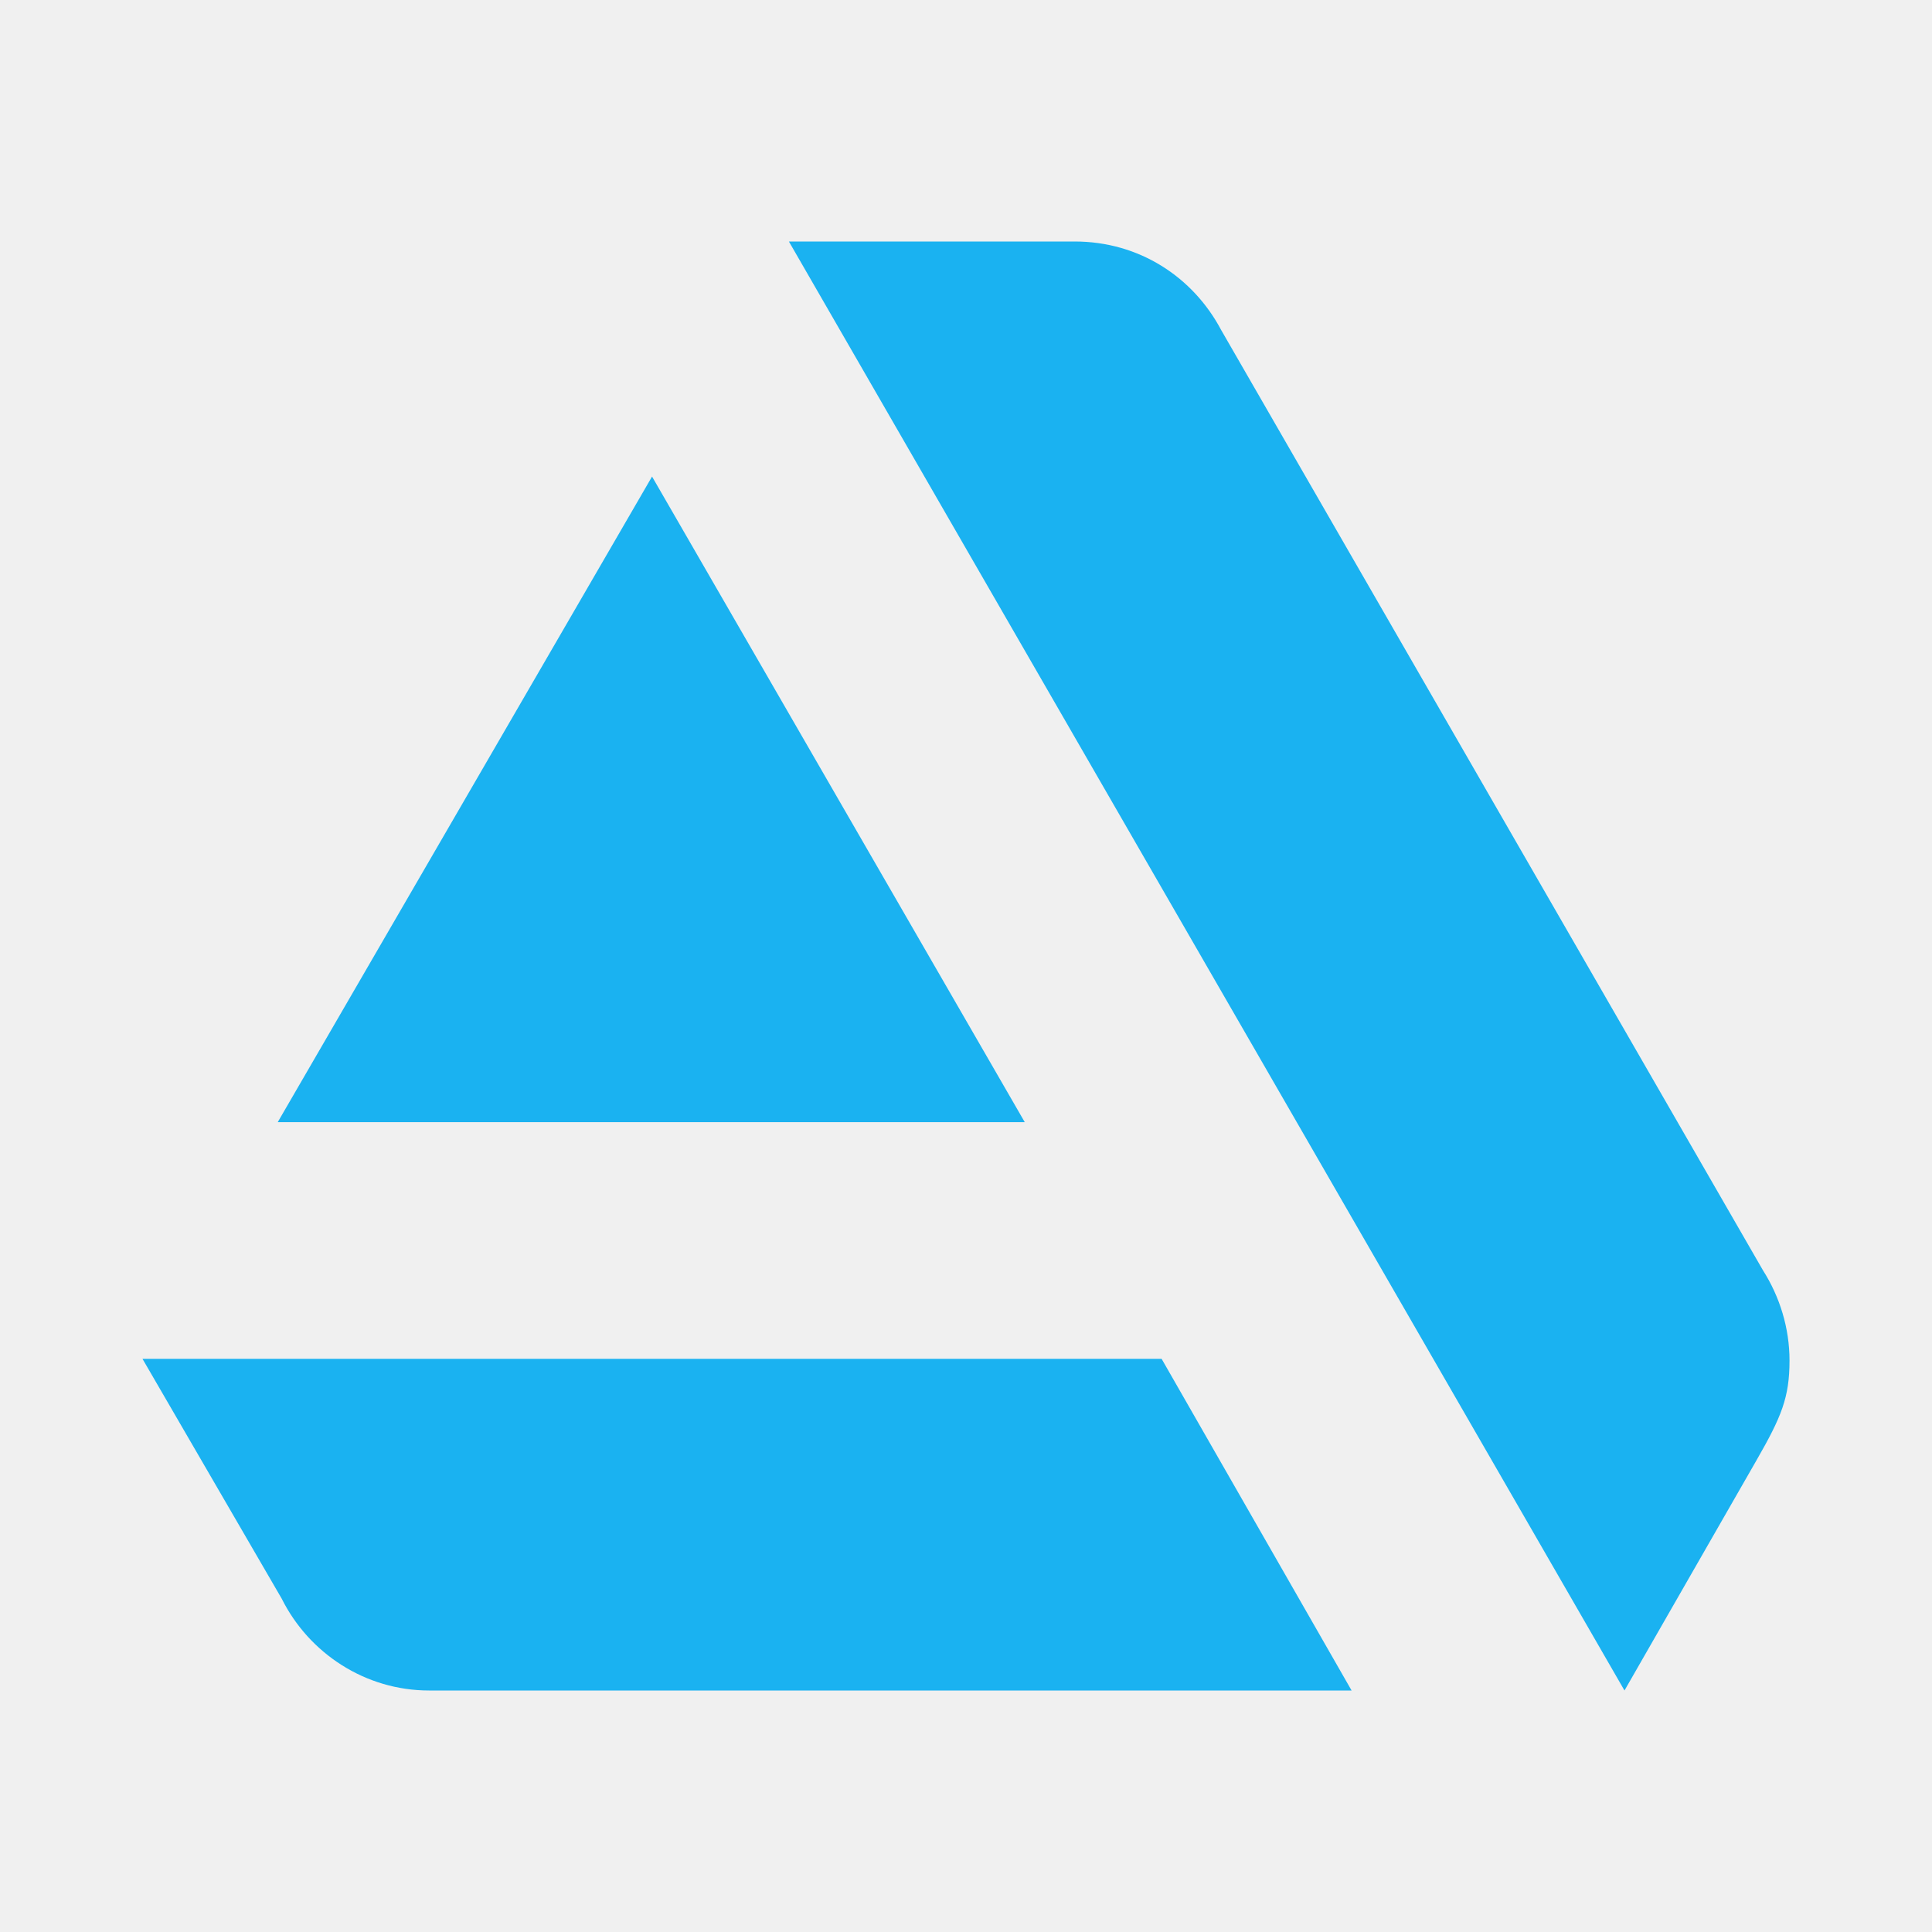
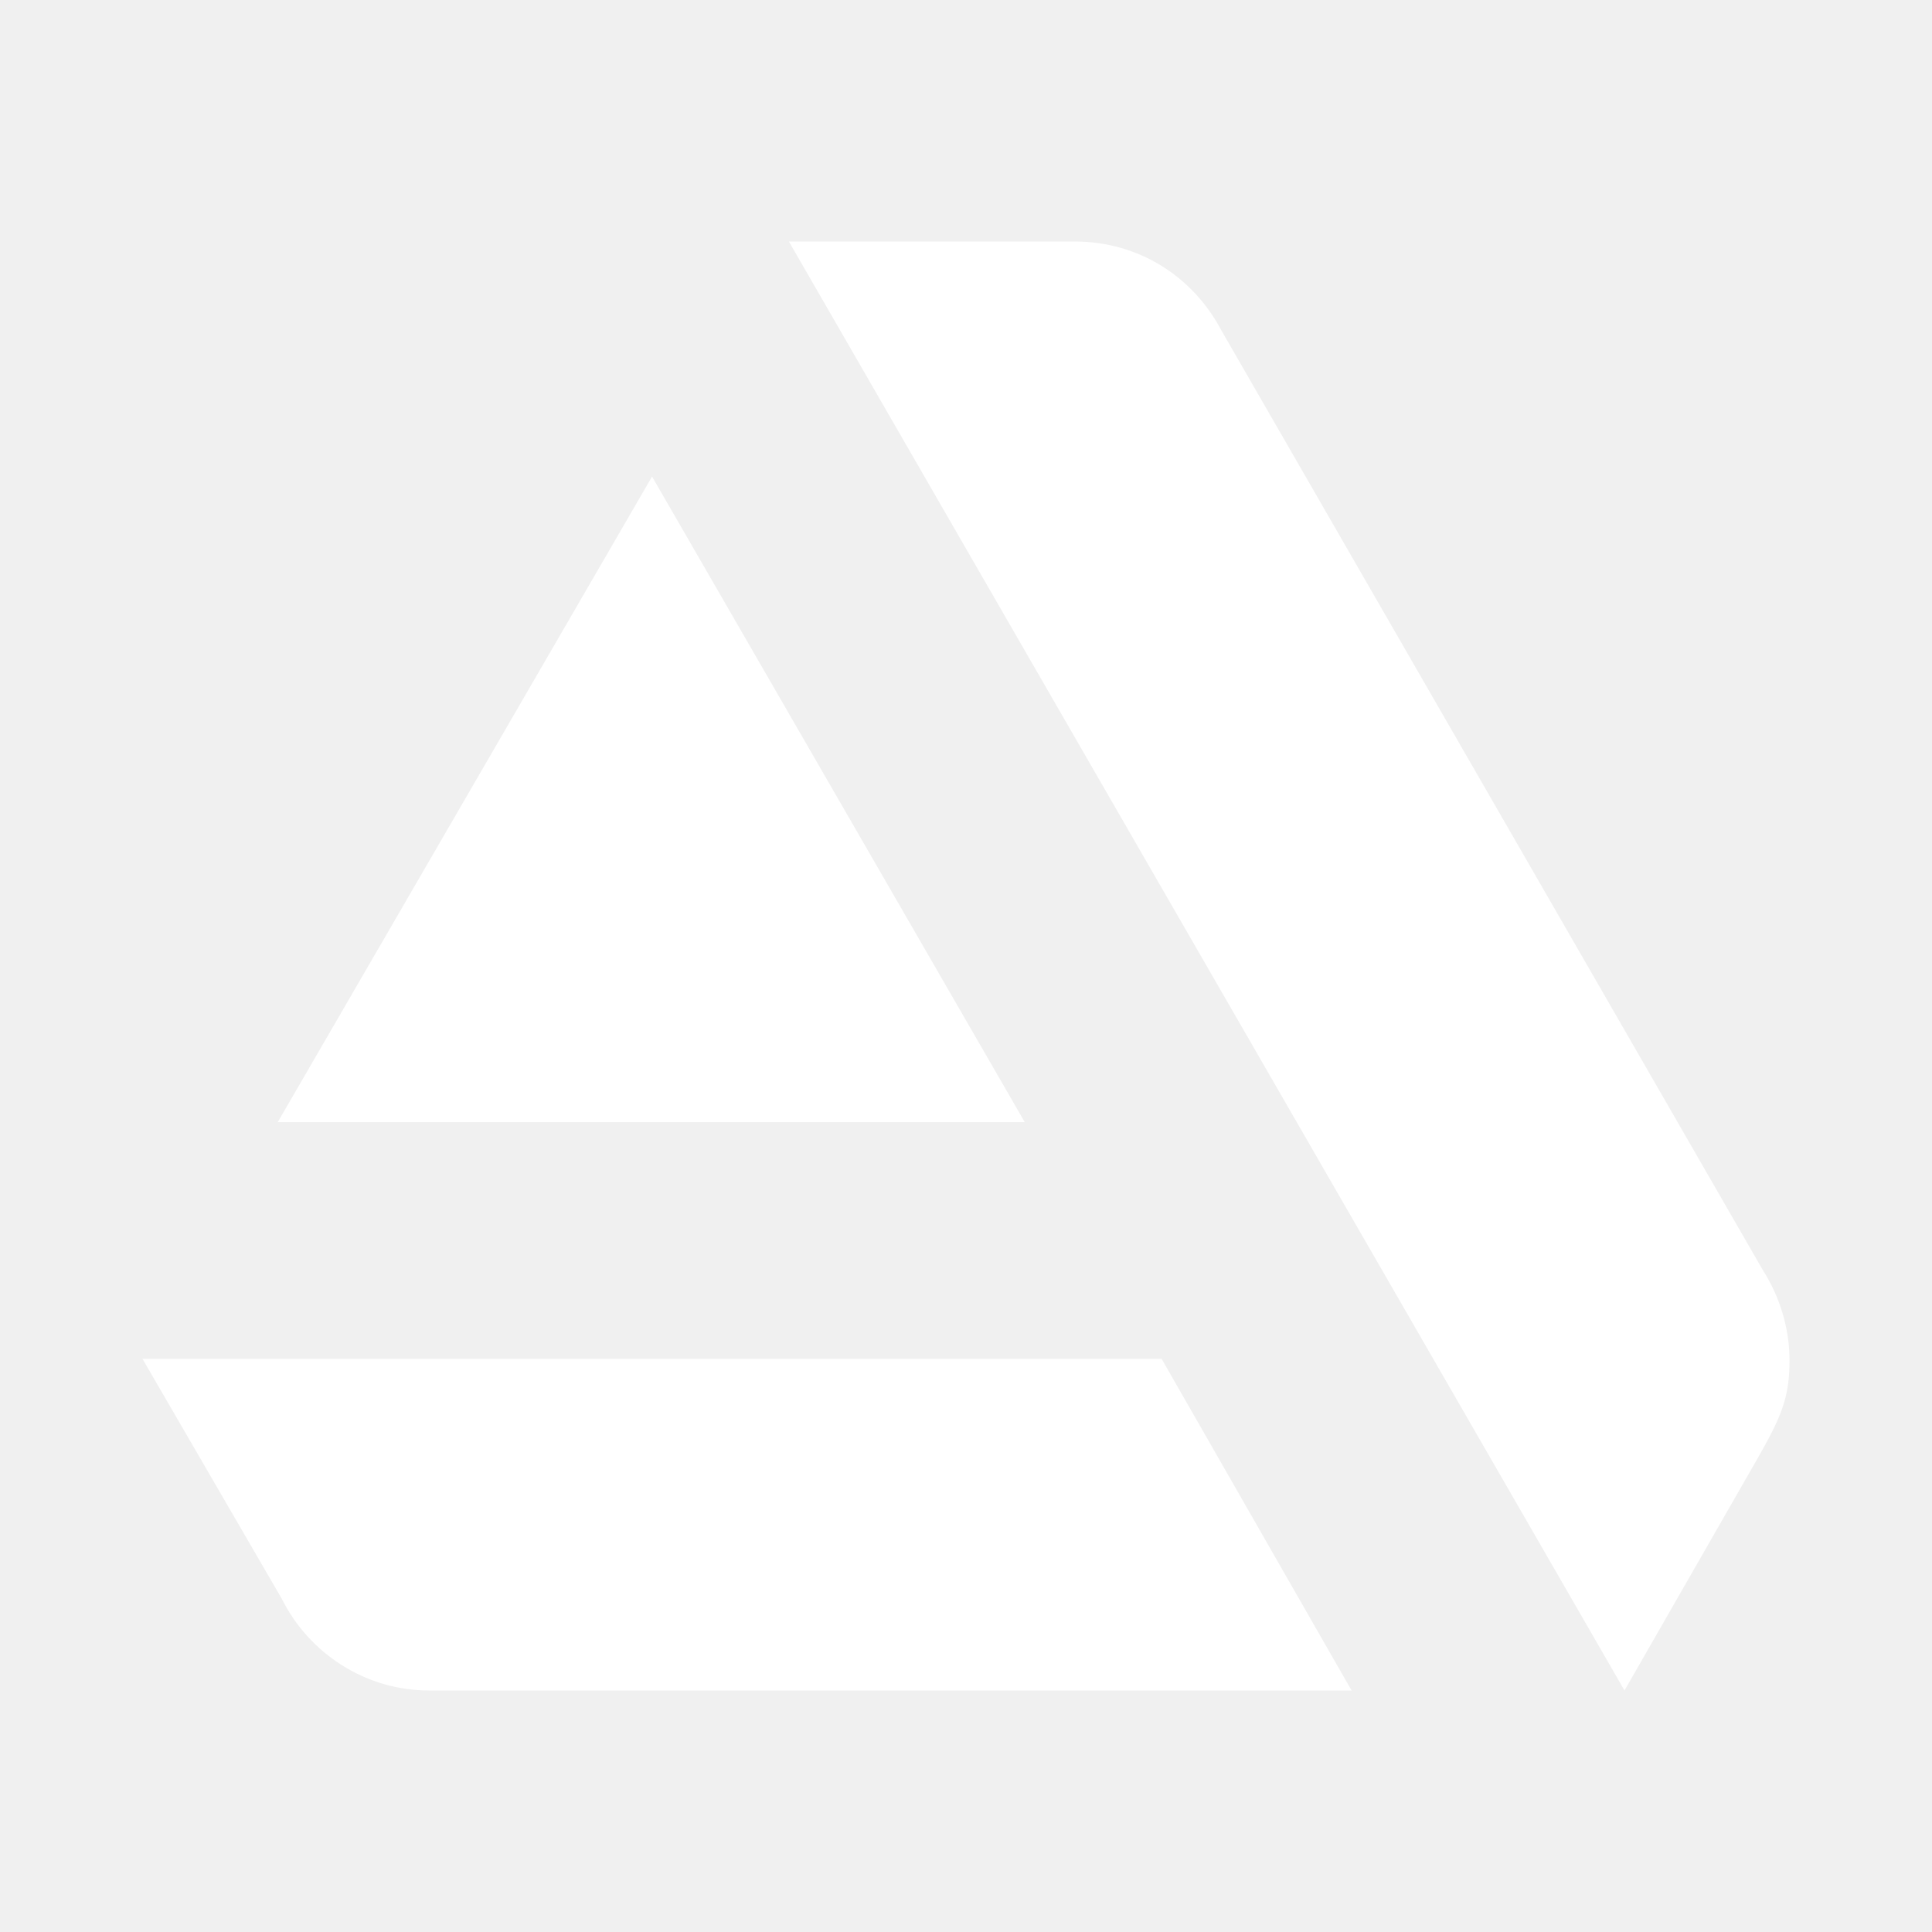
<svg xmlns="http://www.w3.org/2000/svg" version="1.1" id="mdi-artstation" width="24" height="24" viewBox="0 0 24 24">
  <defs id="defs7" />
-   <path d="M1.77,16.88L3.5,19.86C3.84,20.54 4.54,21 5.33,21H16.79L14.43,16.88H1.77M22.23,16.9C22.23,16.5 22.11,16.11 21.9,15.78L15.17,4.1C14.82,3.44 14.15,3 13.35,3H9.8L20.18,21L21.82,18.14C22.13,17.6 22.23,17.36 22.23,16.9M12.73,13.94L8.1,5.92L3.45,13.94H12.73Z" id="path2" style="fill-opacity:1;stroke:none;stroke-opacity:1;fill:#1ab2f1" />
+   <path d="M1.77,16.88L3.5,19.86C3.84,20.54 4.54,21 5.33,21H16.79L14.43,16.88H1.77M22.23,16.9C22.23,16.5 22.11,16.11 21.9,15.78L15.17,4.1C14.82,3.44 14.15,3 13.35,3H9.8L20.18,21L21.82,18.14C22.13,17.6 22.23,17.36 22.23,16.9M12.73,13.94L8.1,5.92L3.45,13.94H12.73Z" id="path2" style="fill-opacity:1;stroke:none;stroke-opacity:1;fill:#ffffff" />
</svg>
